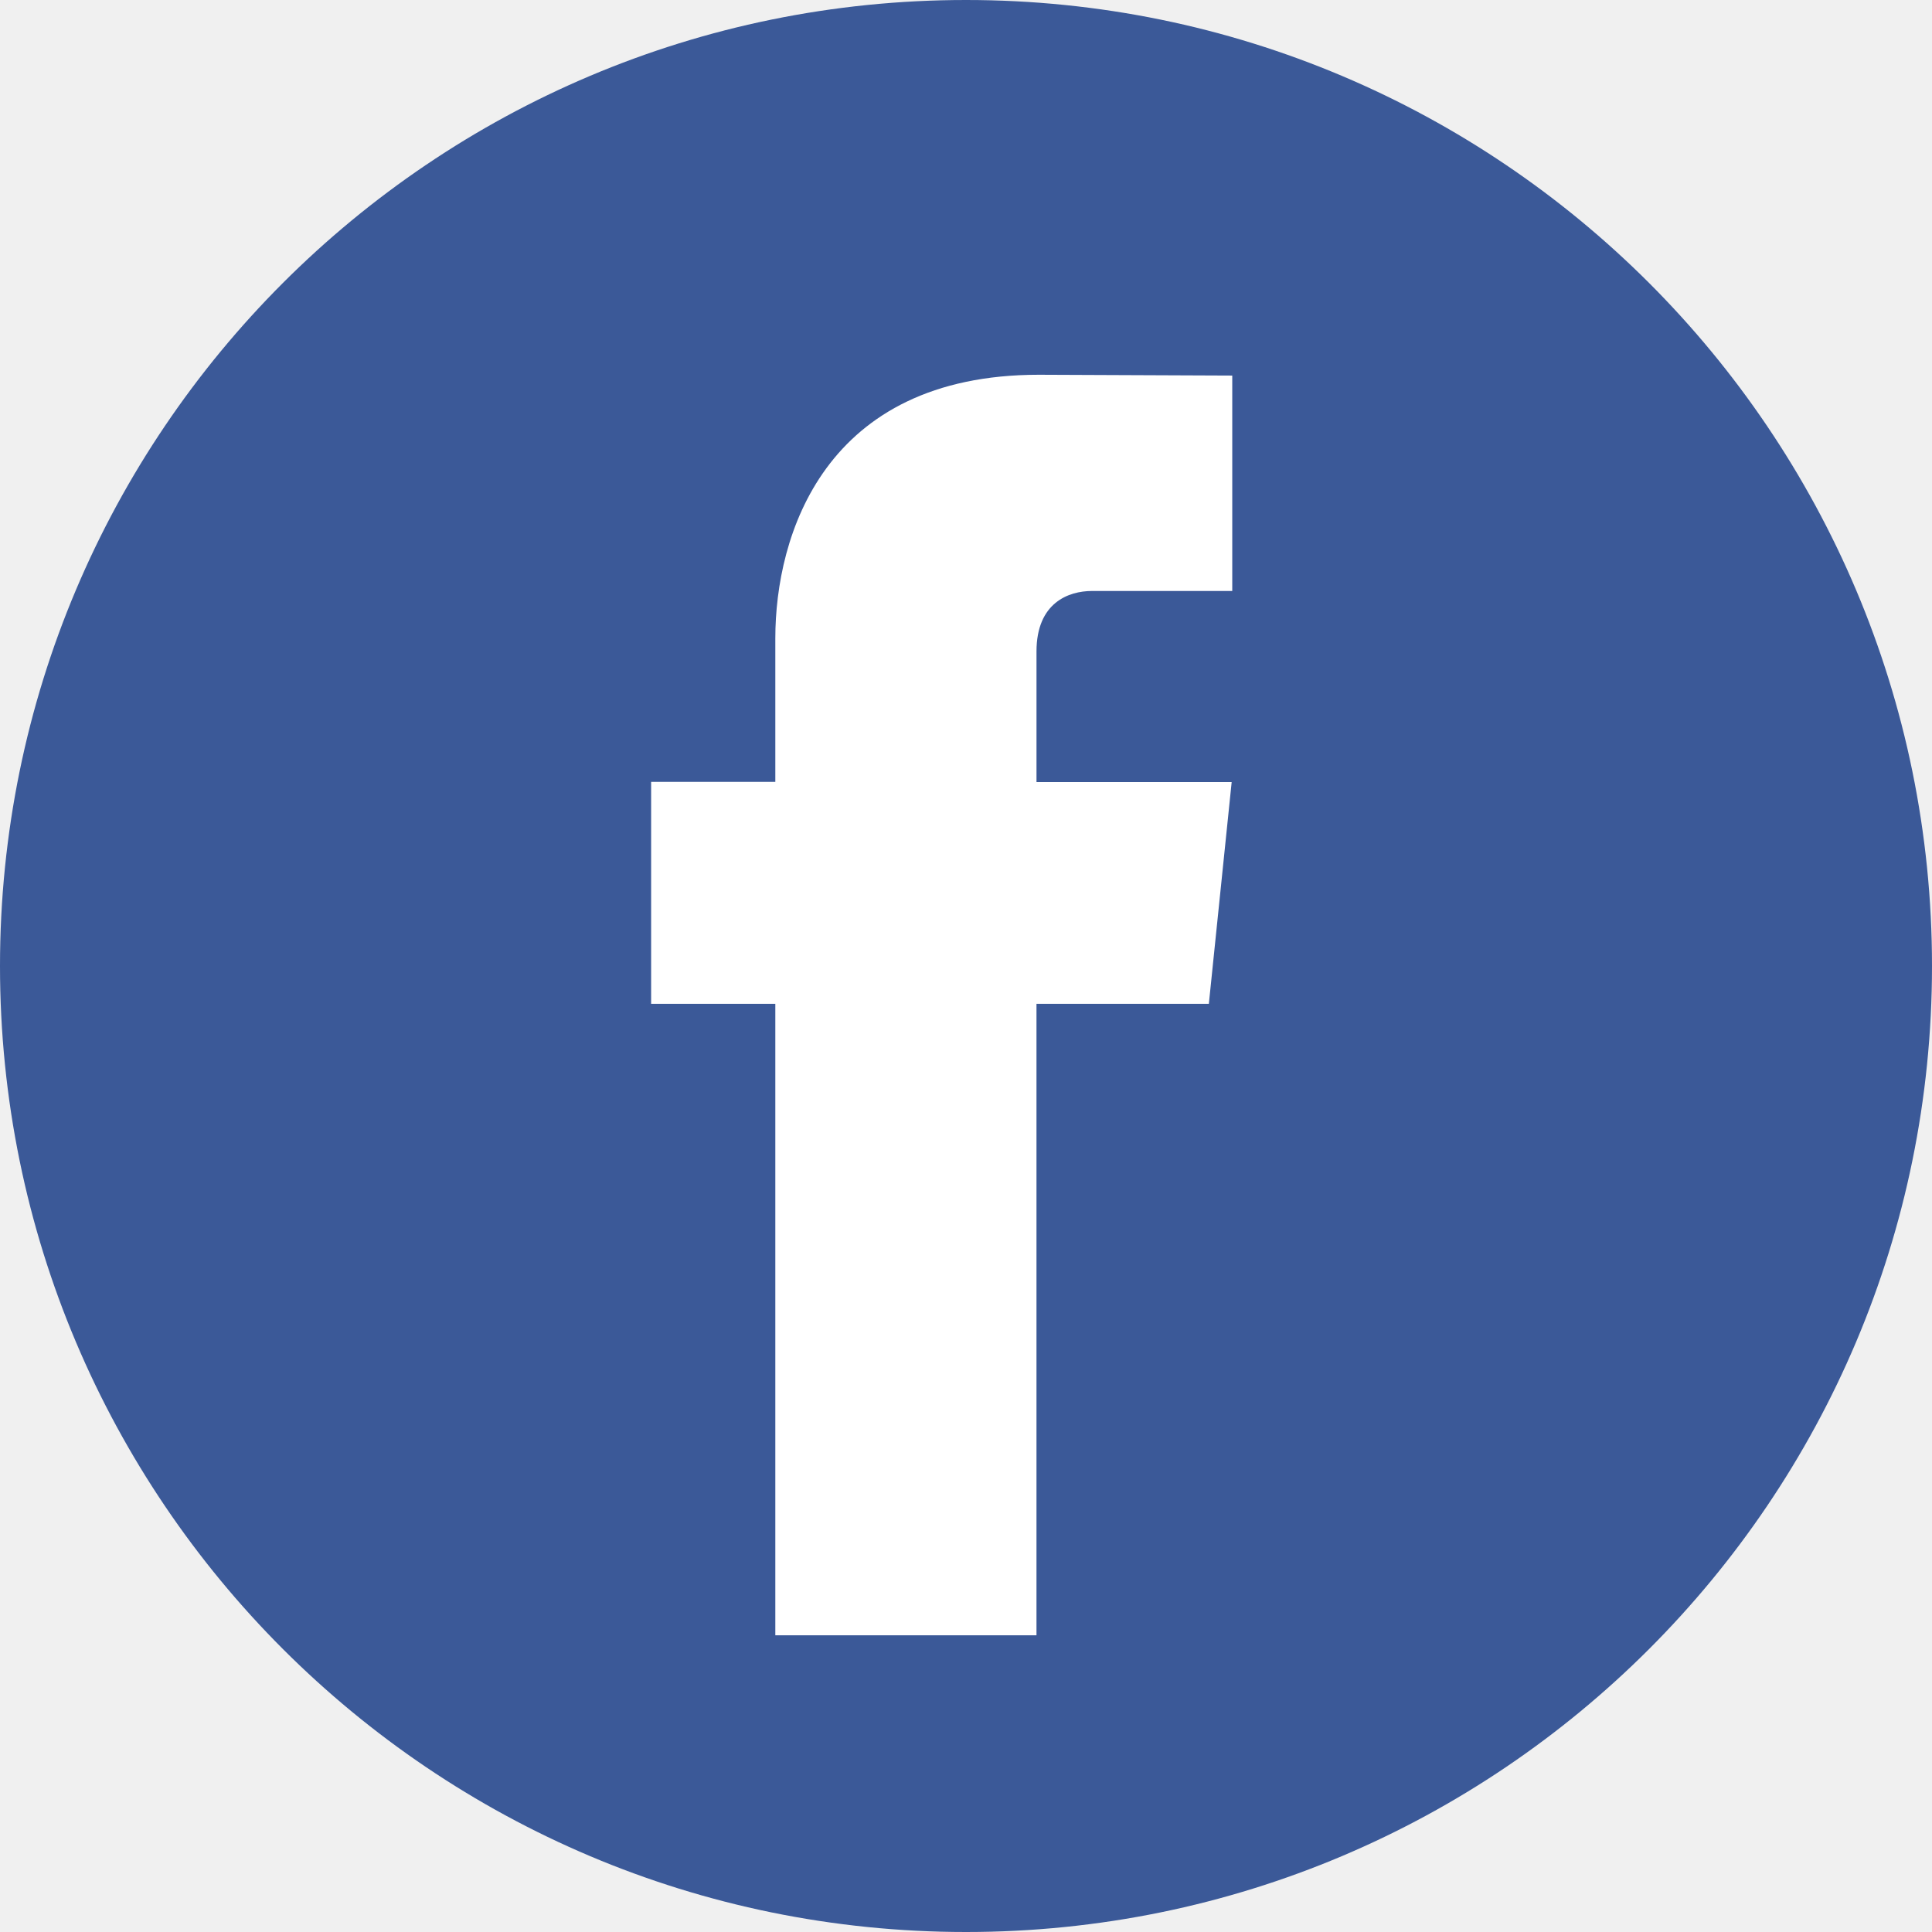
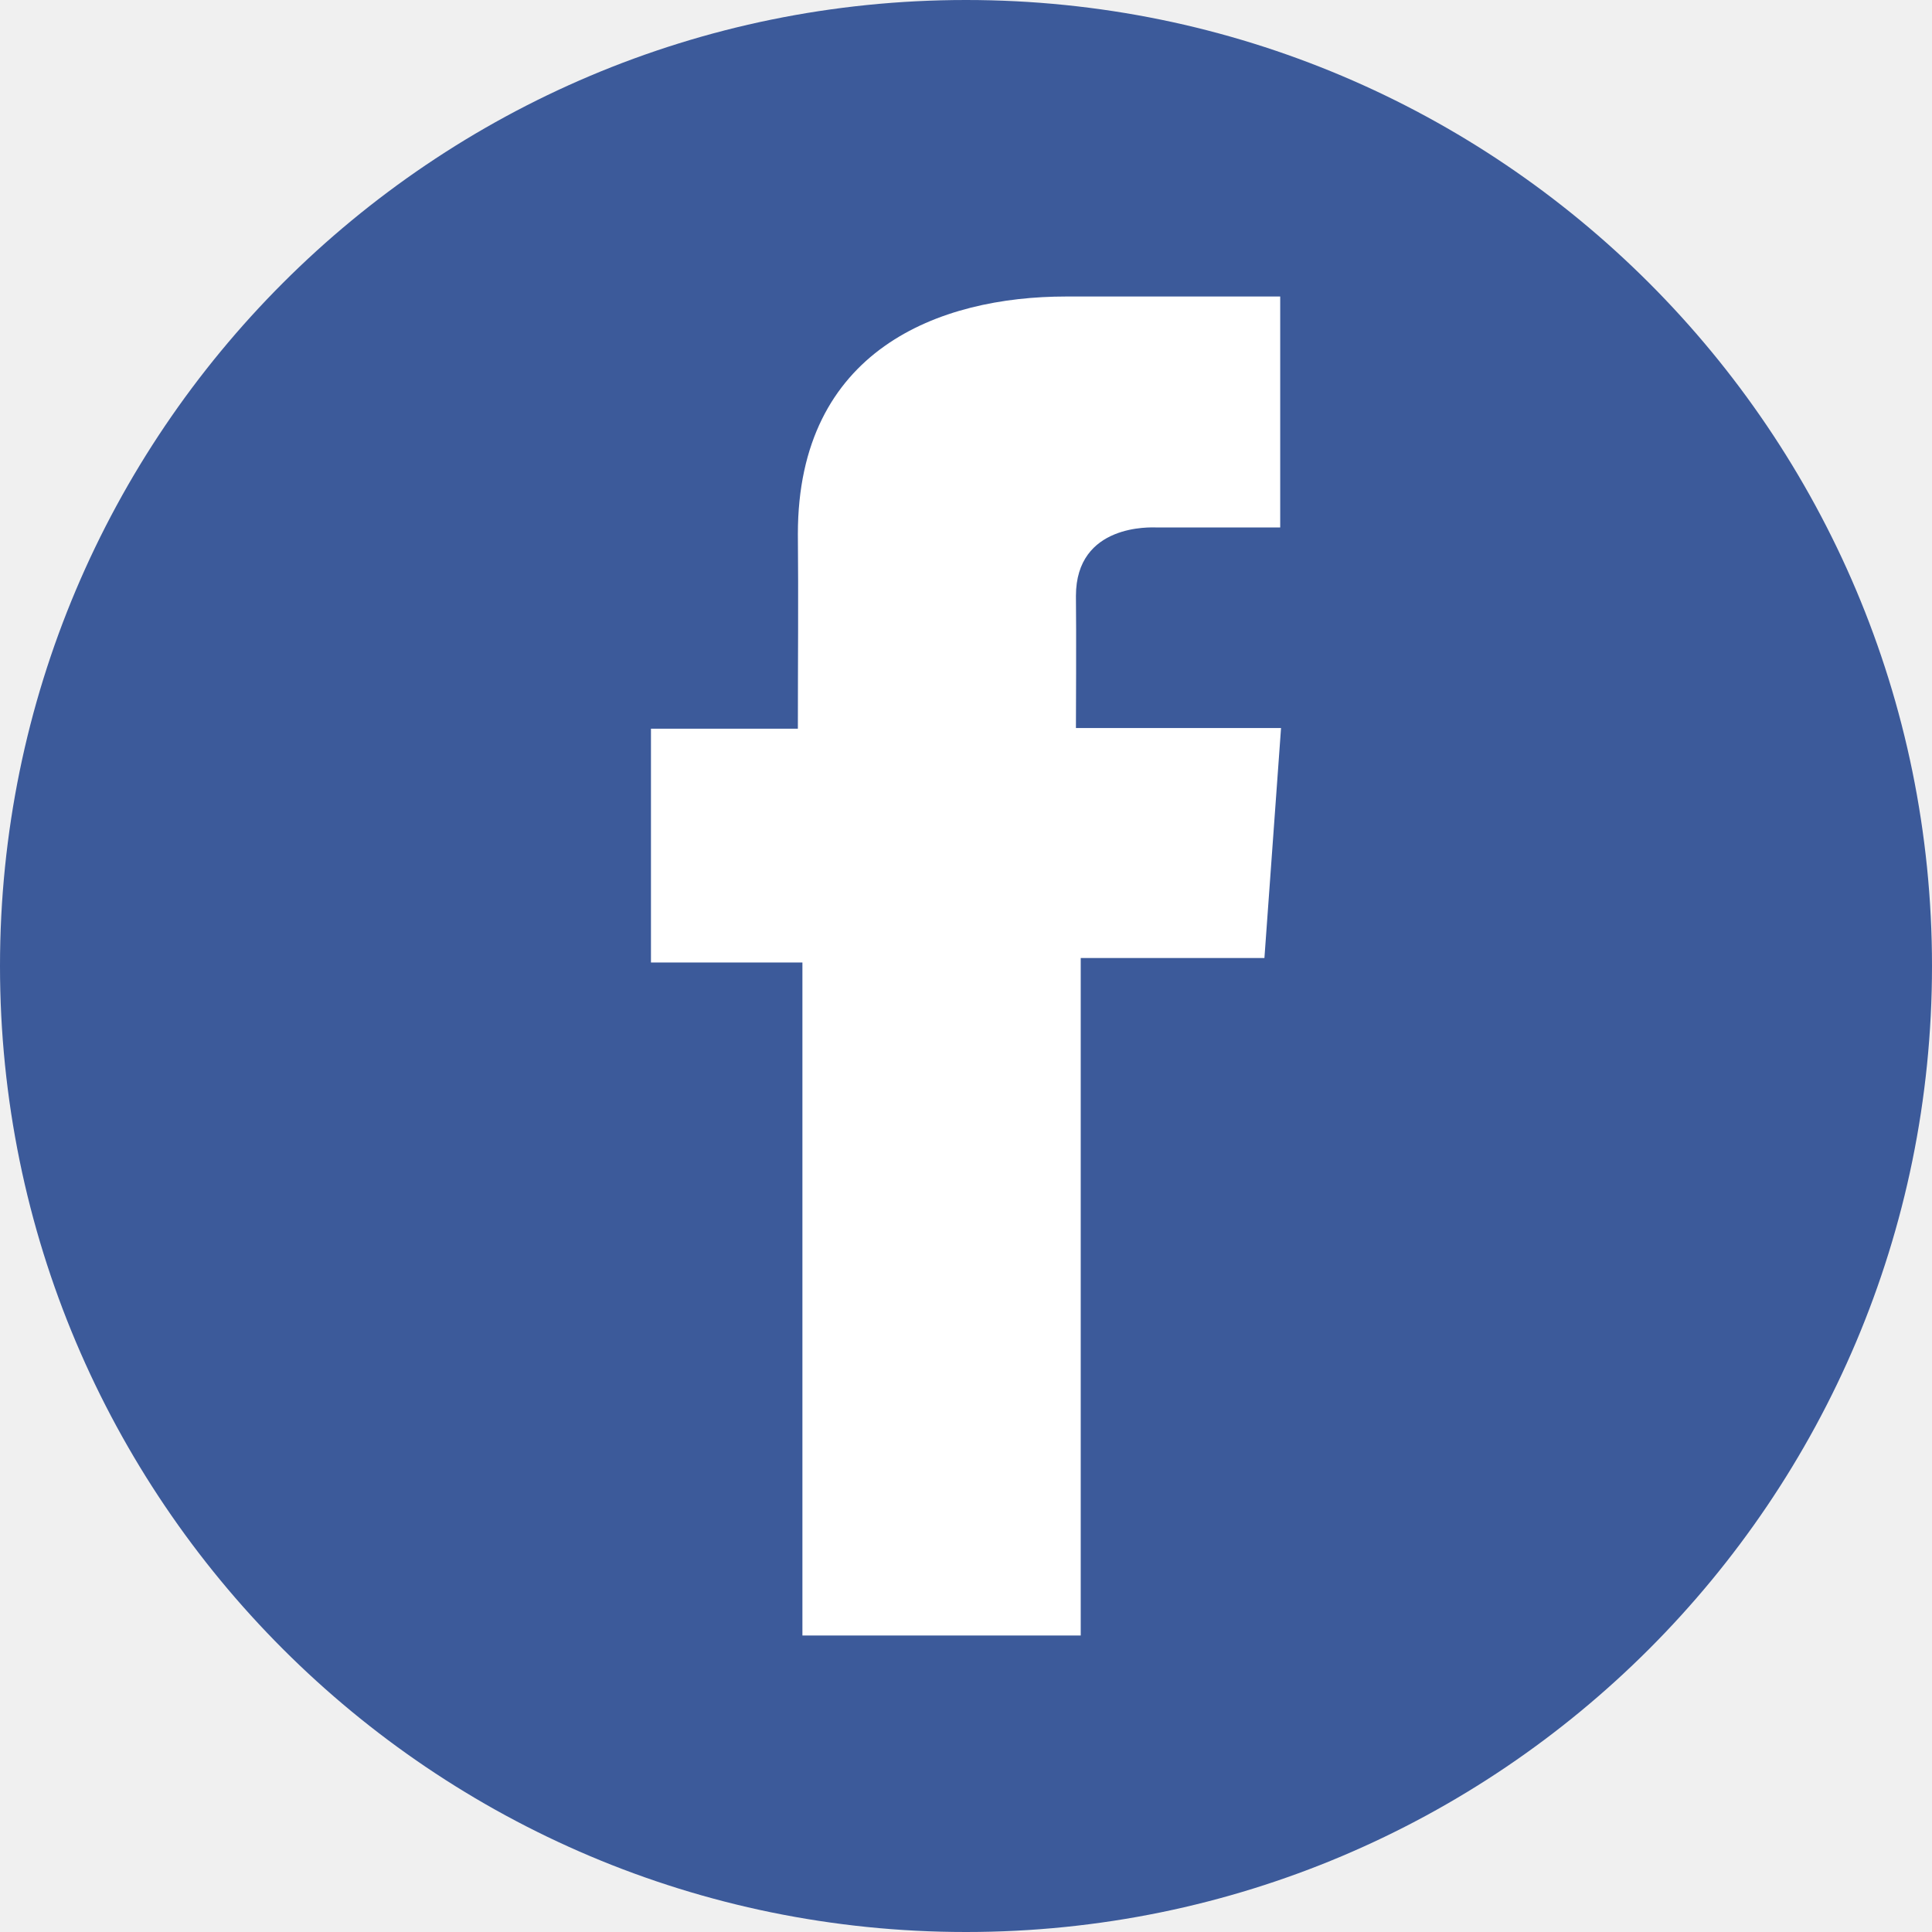
- <svg xmlns="http://www.w3.org/2000/svg" version="1.1" id="Capa_1" x="0px" y="0px" viewBox="0 0 112.196 112.196" style="enable-background:new 0 0 112.196 112.196;" xml:space="preserve">
-   <g>
-     <circle style="fill:#3B5998;" cx="56.098" cy="56.098" r="56.098" />
-     <path style="fill:#FFFFFF;" d="M70.201,58.294h-10.01v36.672H45.025V58.294h-7.213V45.406h7.213v-8.34   c0-5.964,2.833-15.303,15.301-15.303L71.56,21.81v12.51h-8.151c-1.337,0-3.217,0.668-3.217,3.513v7.585h11.334L70.201,58.294z" />
-   </g>
-   <g>
- </g>
-   <g>
- </g>
-   <g>
- </g>
-   <g>
- </g>
-   <g>
- </g>
-   <g>
- </g>
-   <g>
- </g>
-   <g>
- </g>
-   <g>
- </g>
-   <g>
- </g>
-   <g>
- </g>
-   <g>
- </g>
-   <g>
- </g>
-   <g>
- </g>
-   <g>
- </g>
+ <svg xmlns="http://www.w3.org/2000/svg" width="2500" height="2500" viewBox="126.445 2.281 589 589">
+   <circle cx="420.945" cy="296.781" r="294.5" fill="#3c5a9a" />
+   <path d="M516.704 92.677h-65.239c-38.715 0-81.777 16.283-81.777 72.402.189 19.554 0 38.281 0 59.357H324.9v71.271h46.174v205.177h84.847V294.353h56.002l5.067-70.117h-62.531s.14-31.191 0-40.249c0-22.177 23.076-20.907 24.464-20.907 10.981 0 32.332.032 37.813 0V92.677h-.032z" fill="#fff" />
</svg>
